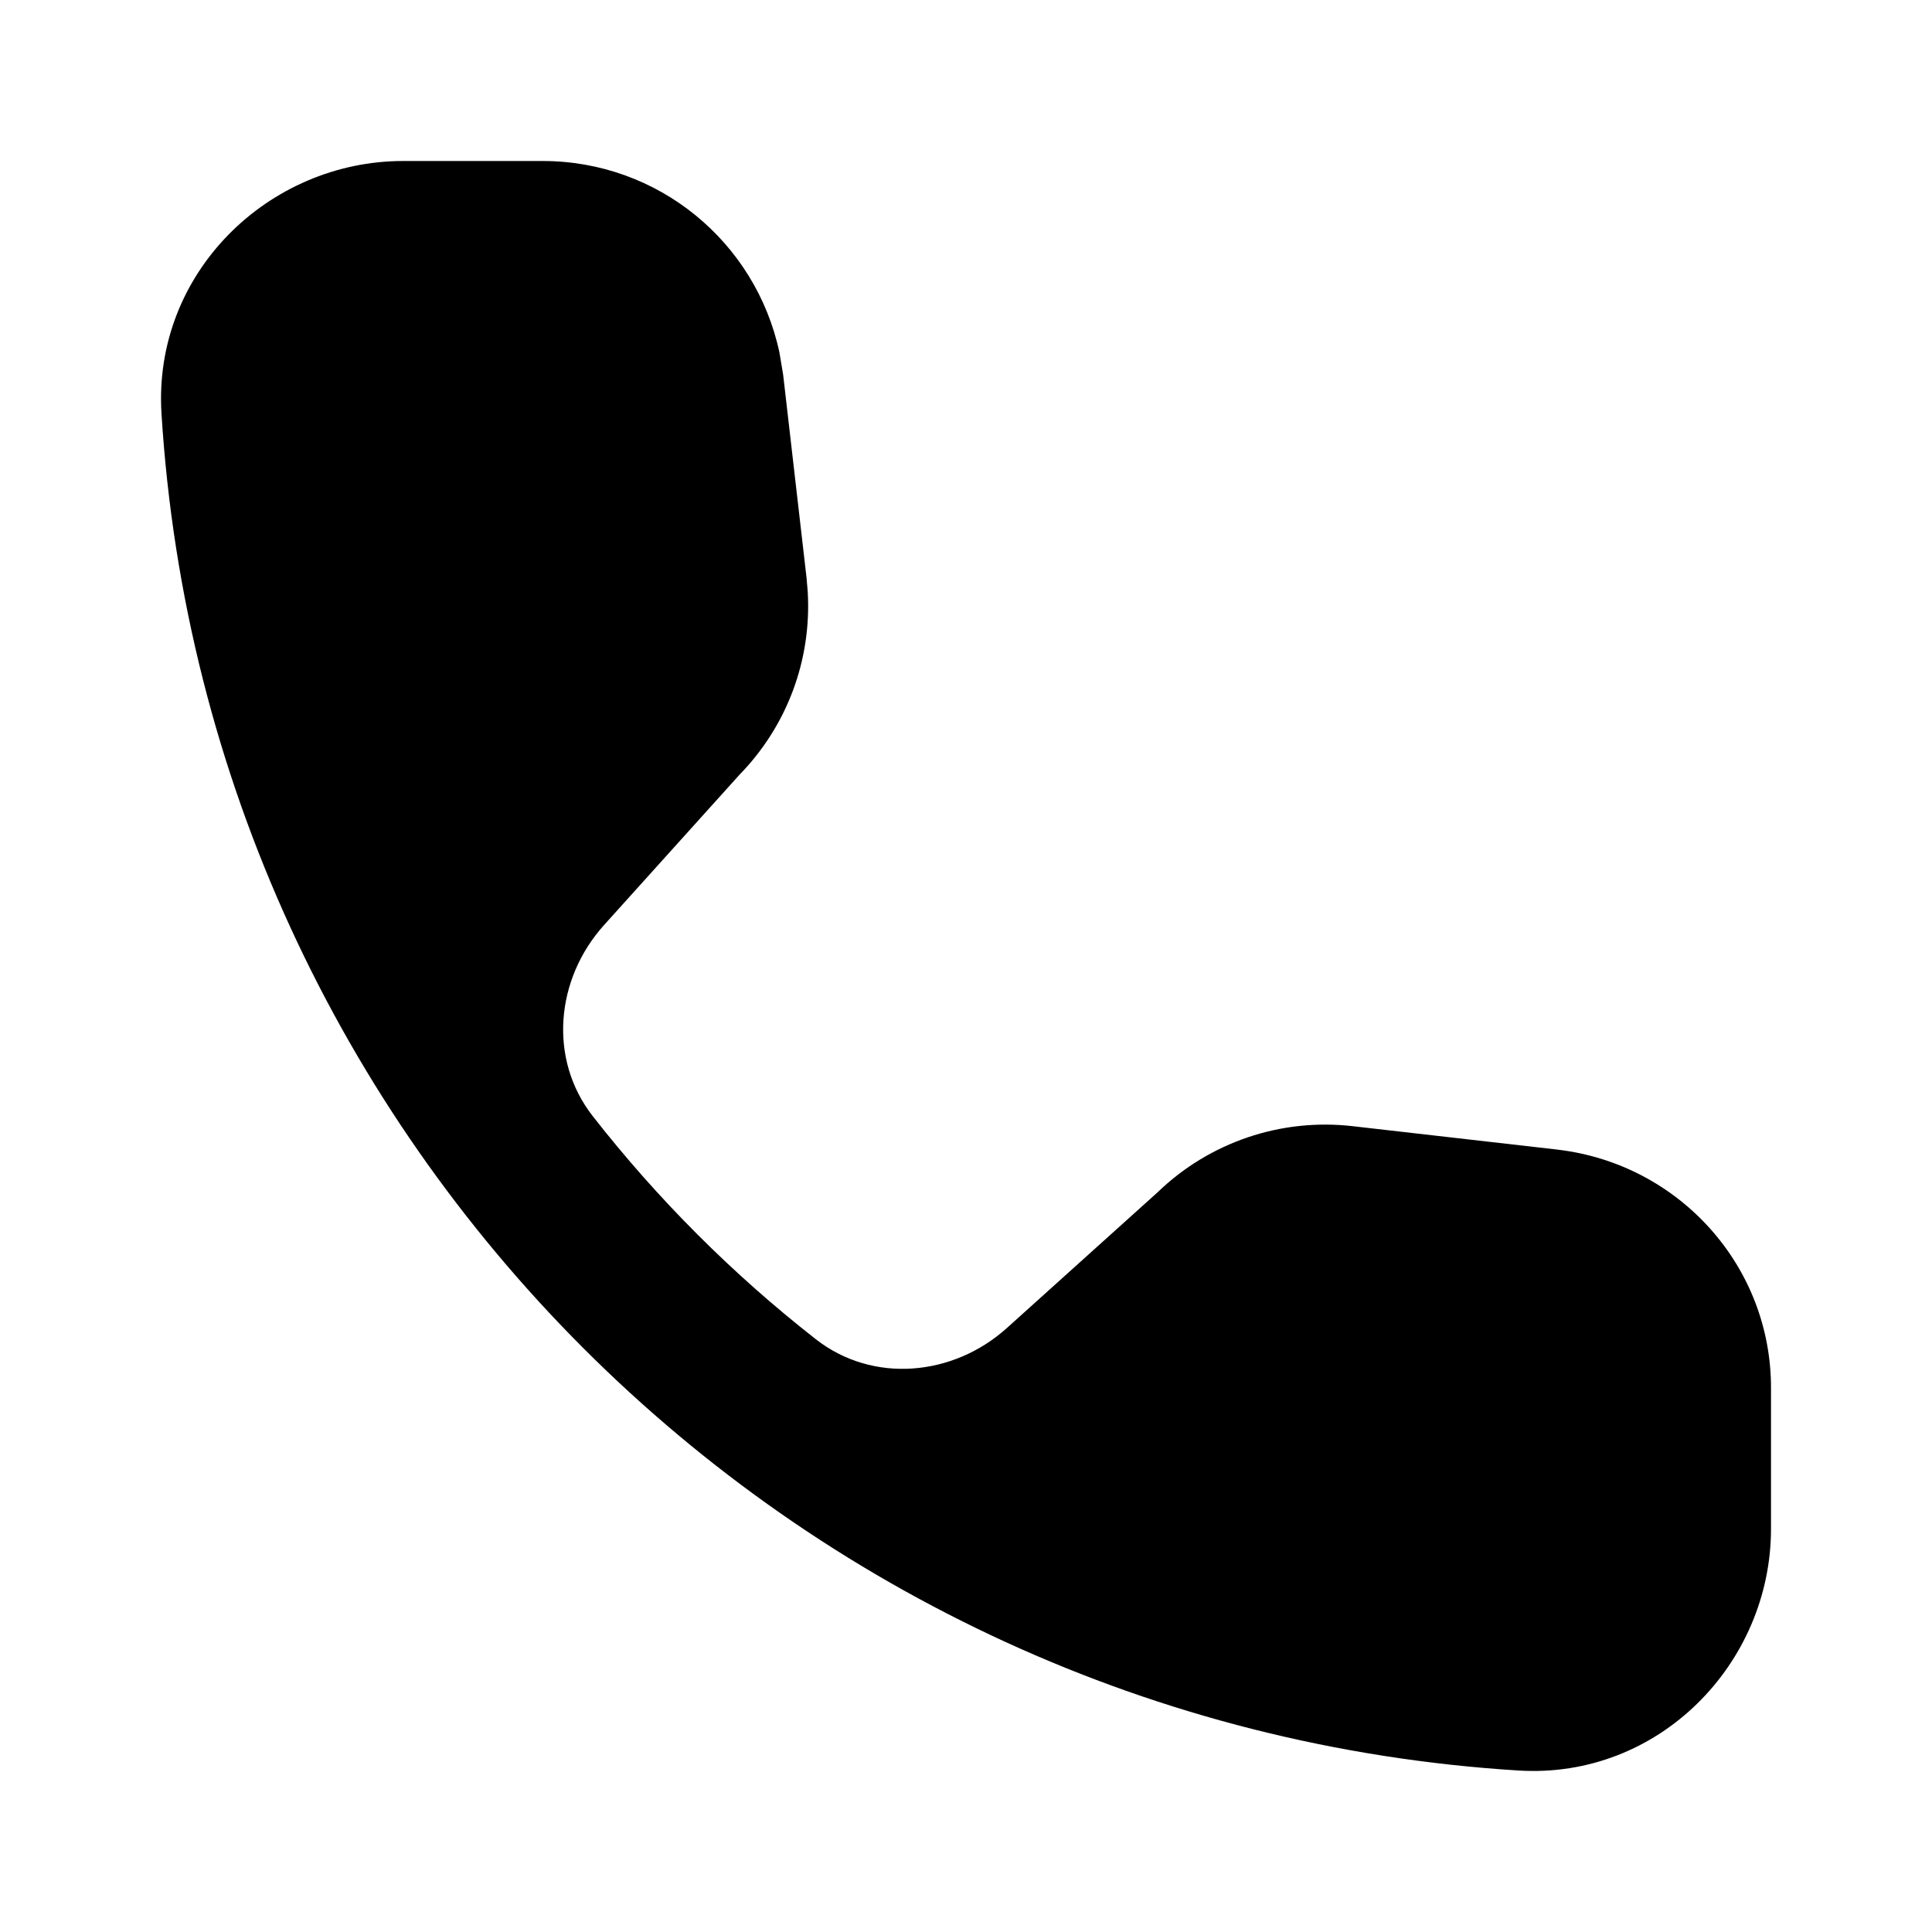
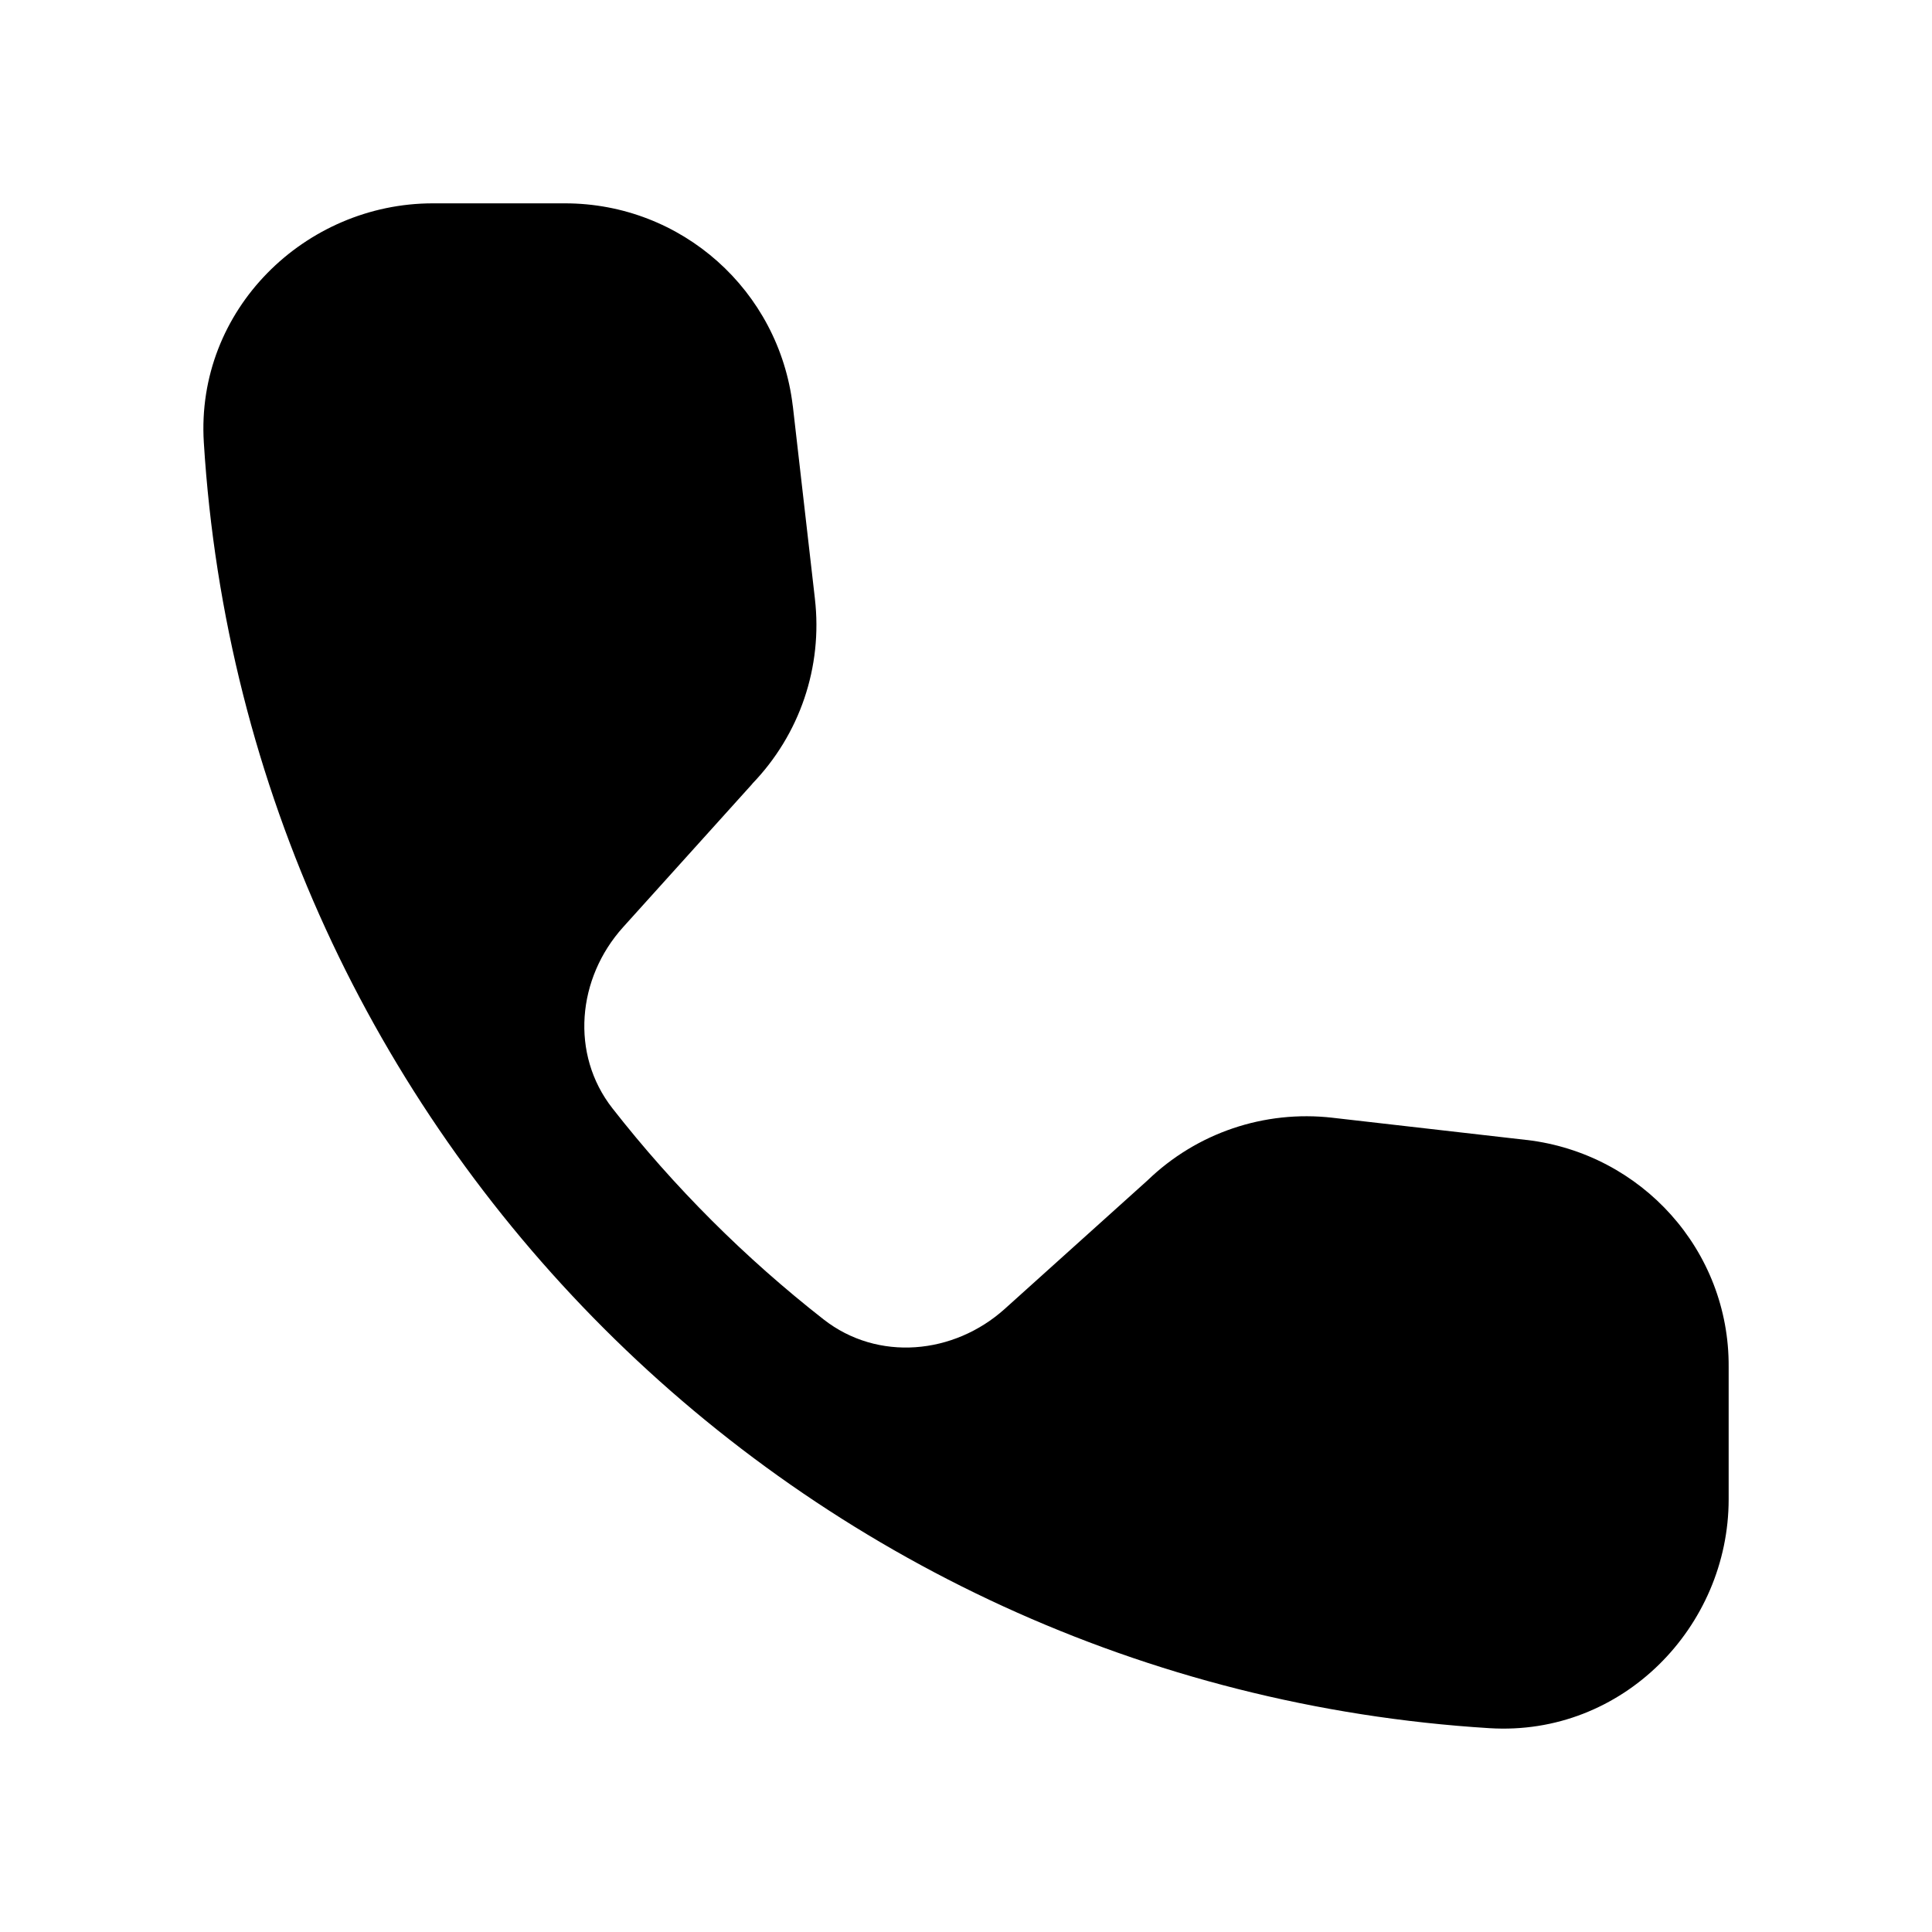
<svg xmlns="http://www.w3.org/2000/svg" width="24" height="24" viewBox="0 0 24 24" fill="none">
  <g transform="translate(-3 -3)">
-     <path d="M9.741 5C11.177 5 12.388 6.005 12.682 7.377L12.728 7.651C12.729 7.654 12.729 7.657 12.729 7.659L13.02 10.185L13.034 10.355C13.083 11.198 12.777 12.018 12.188 12.622L10.504 14.491C9.901 15.16 9.809 16.157 10.364 16.866C11.171 17.898 12.102 18.829 13.134 19.636C13.842 20.19 14.839 20.099 15.508 19.497L17.379 17.812C18.023 17.19 18.91 16.887 19.806 16.99H19.805L22.35 17.281L22.355 17.282C23.859 17.461 25.01 18.73 25 20.259V21.992C25 23.663 23.609 25.102 21.864 24.994H21.863C12.813 24.432 5.568 17.197 5.006 8.136C4.898 6.391 6.337 5 8.008 5H9.741Z" fill="black" />
+     <path d="M10.018 5.526C11.469 5.526 12.678 6.609 12.848 8.042L12.849 8.046L13.123 10.437V10.438C13.221 11.287 12.934 12.125 12.345 12.736C12.344 12.736 12.344 12.736 12.345 12.736C12.345 12.737 12.345 12.737 12.345 12.738L10.74 14.518C10.169 15.152 10.082 16.096 10.608 16.768C11.373 17.746 12.255 18.627 13.232 19.391C13.904 19.916 14.848 19.829 15.482 19.259L17.254 17.664C17.865 17.074 18.704 16.788 19.553 16.885H19.552L21.963 17.161H21.967C23.393 17.33 24.484 18.533 24.474 19.982V21.624C24.474 23.207 23.156 24.571 21.503 24.468H21.502C12.929 23.936 6.064 17.081 5.532 8.497C5.429 6.844 6.793 5.526 8.376 5.526H10.018Z" fill="black" />
  </g>
</svg>
